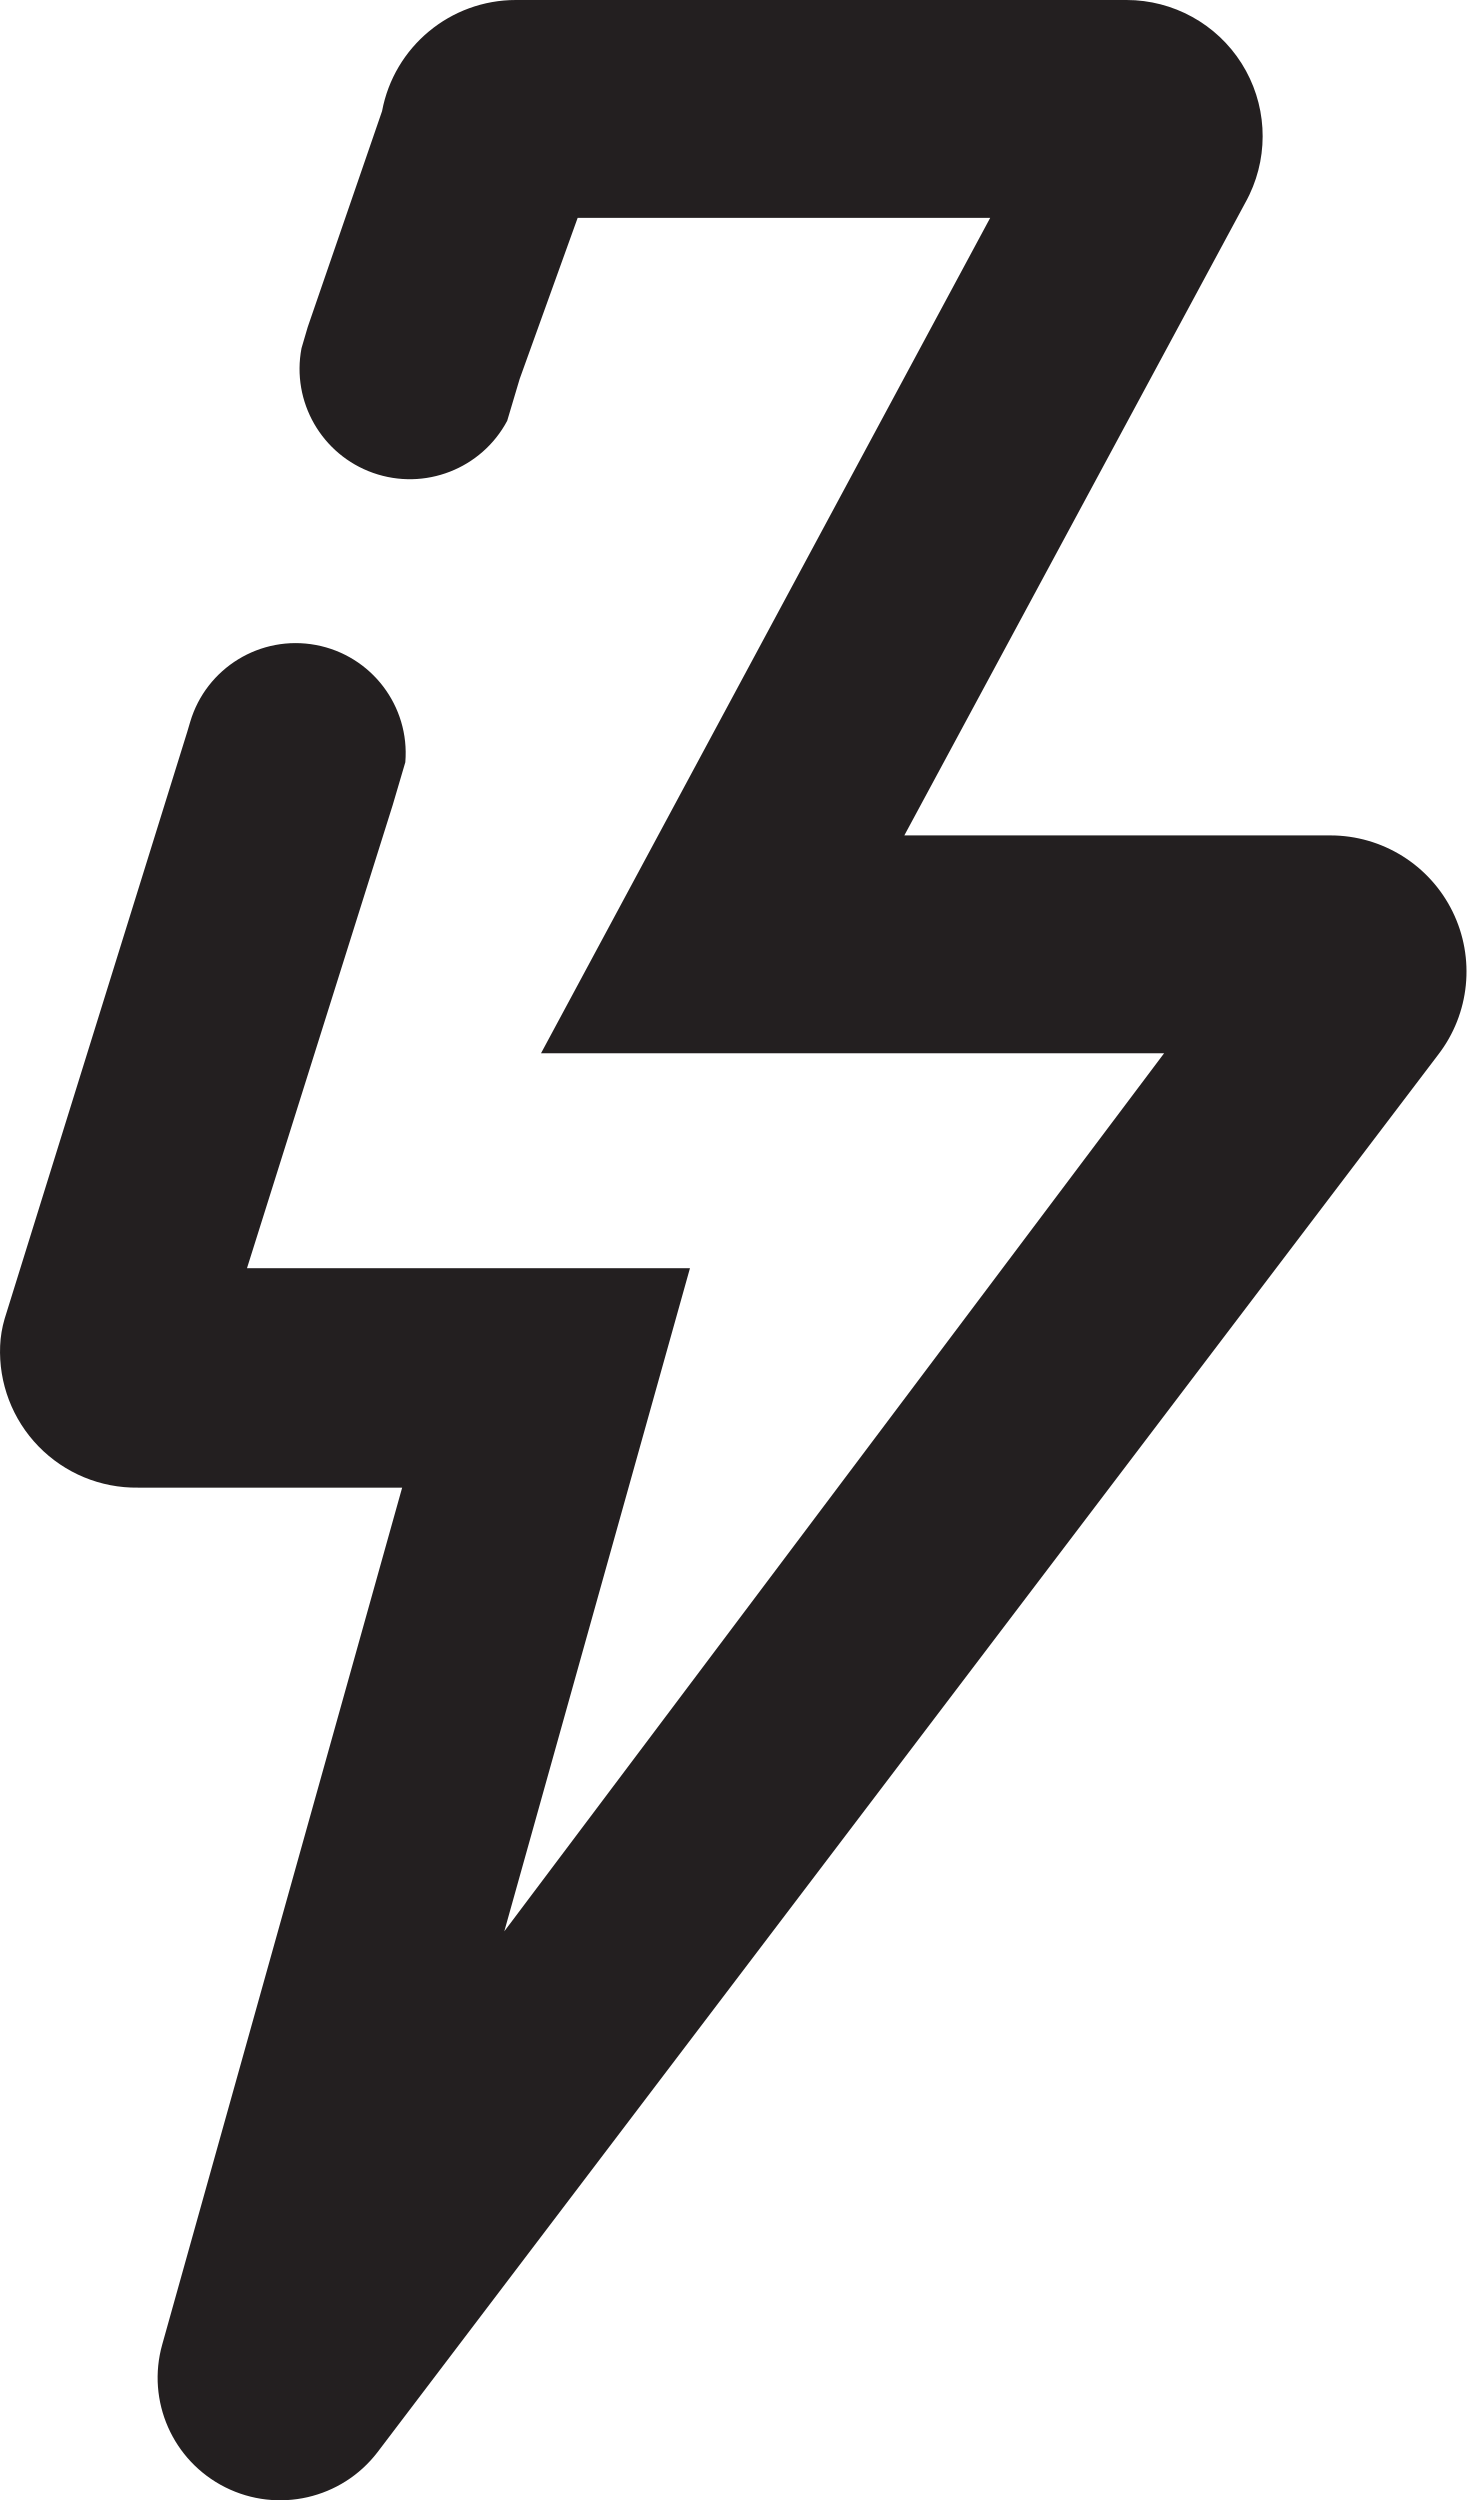
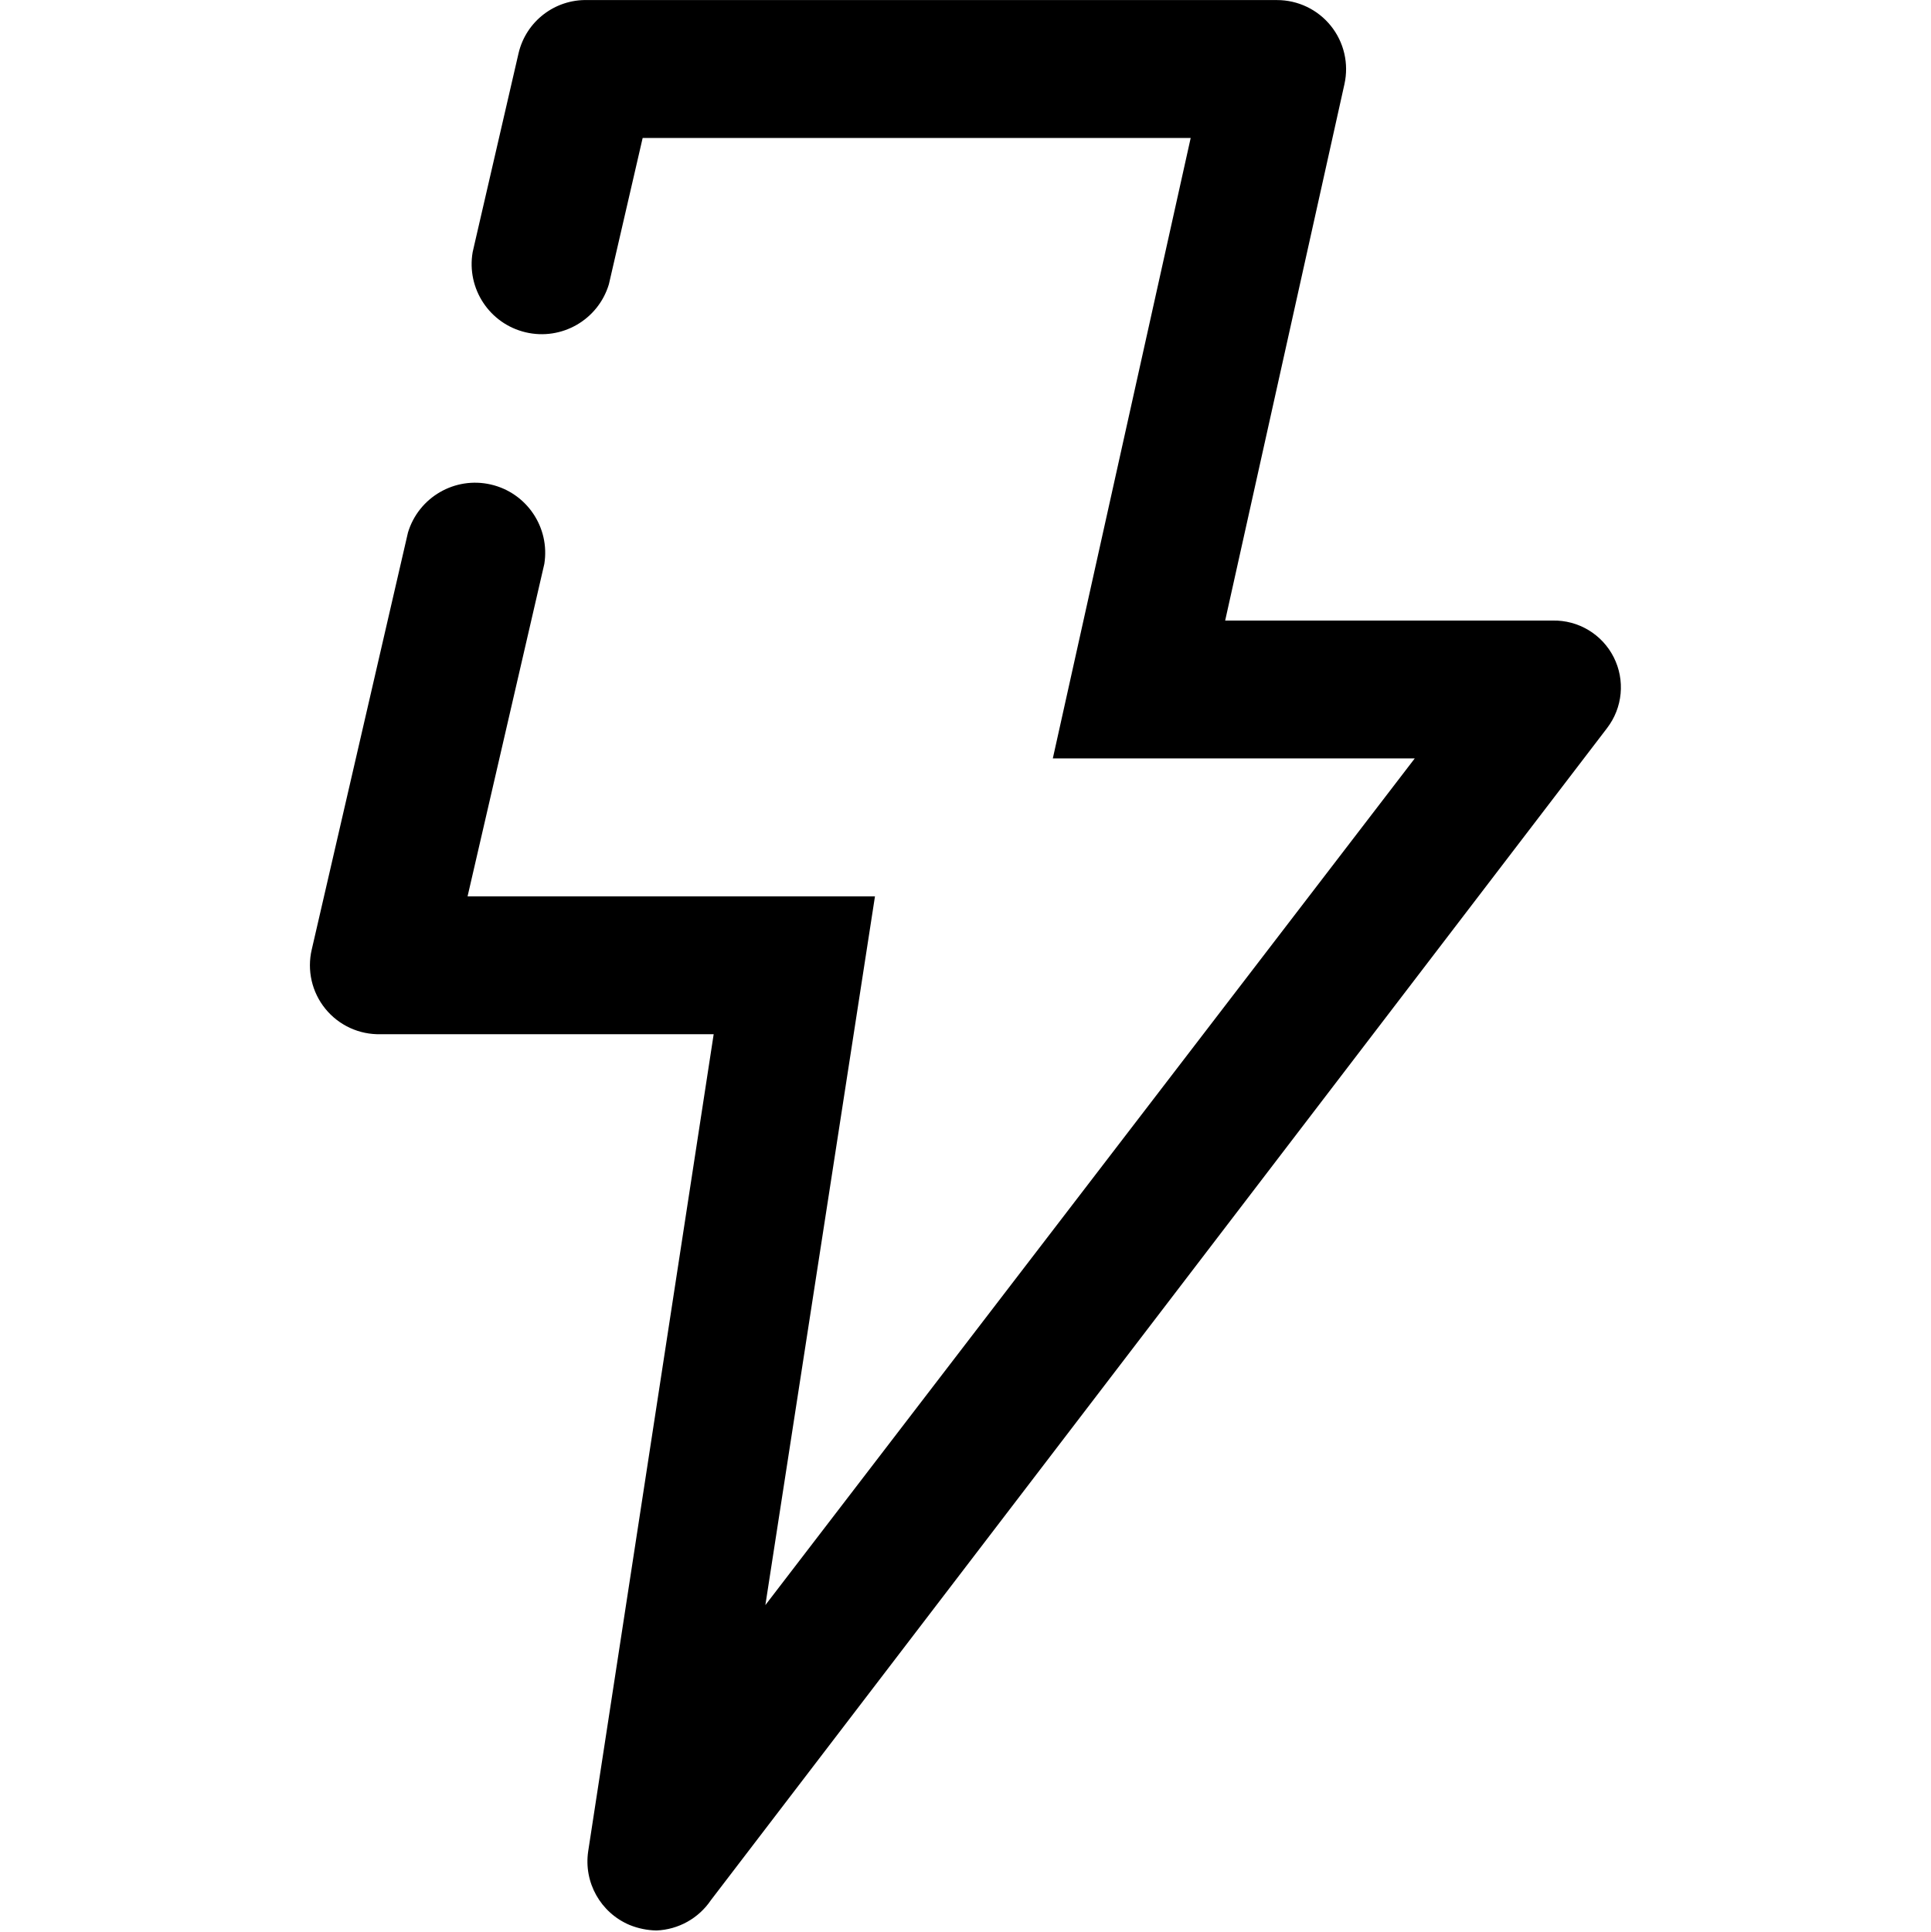
- <svg xmlns="http://www.w3.org/2000/svg" viewBox="0 0 538.57 918.05">
+ <svg xmlns="http://www.w3.org/2000/svg" viewBox="0 0 2600 2601.84">
  <defs>
-     <style>.cls-1{fill:#231f20;}</style>
+     <style>.cls-1{fill:none;}</style>
  </defs>
  <g id="Layer_2" data-name="Layer 2">
-     <g id="Layer_10" data-name="Layer 10">
-       <path class="cls-1" d="M528.11,387.33,138.58,900.56a45,45,0,0,1-79-39.63l88.1-314.64h-97A50,50,0,0,1,.05,494.18h0v0a41.32,41.32,0,0,1,1.64-9.87l67.05-215.5,1.1-3.71a40.4,40.4,0,0,1,79,14.81c0,.08-4.63,15.72-4.63,15.72L90.7,465.7H253.37L185.19,709.22,427.48,386.78H198.67L363.62,80H212.13l-21.3,59.16-4.58,15.38a40.51,40.51,0,0,1-75.53-26.67L113,120.1l27.3-79.29A50,50,0,0,1,189.48,0H413.67a50,50,0,0,1,45.16,71.47L458,73.14,332.09,306.78H488.52a50,50,0,0,1,39.59,80.55Z" />
+     <g id="Zap">
+       <path d="M2164.5,980.55,957.5,2558.94a92.89,92.89,0,0,1-73.35,40.85,101.08,101.08,0,0,1-36.21-7.43A92.84,92.84,0,0,1,792.23,2493l169-1100.23H512.76a92.82,92.82,0,0,1-92.84-114.2L546.71,729.16l2.77-12a94.44,94.44,0,0,1,183.64,42.31l-2.87,12.41-100.5,435.25h548.72l-147.63,954.46L1905.46,1021.4H1418l185.7-835.62H865.58L822.85,370.85l-2.77,12A94.43,94.43,0,0,1,636.6,339.6L639,329.07,698.45,71.58A92.85,92.85,0,0,1,791.3.09h928.47a93,93,0,0,1,91,113.27L1650.13,835.71h441a90,90,0,0,1,73.35,144.84Z" />
+     </g>
+     <g id="Container">
+       <rect class="cls-1" width="2600" height="2601.84" />
    </g>
  </g>
</svg>
